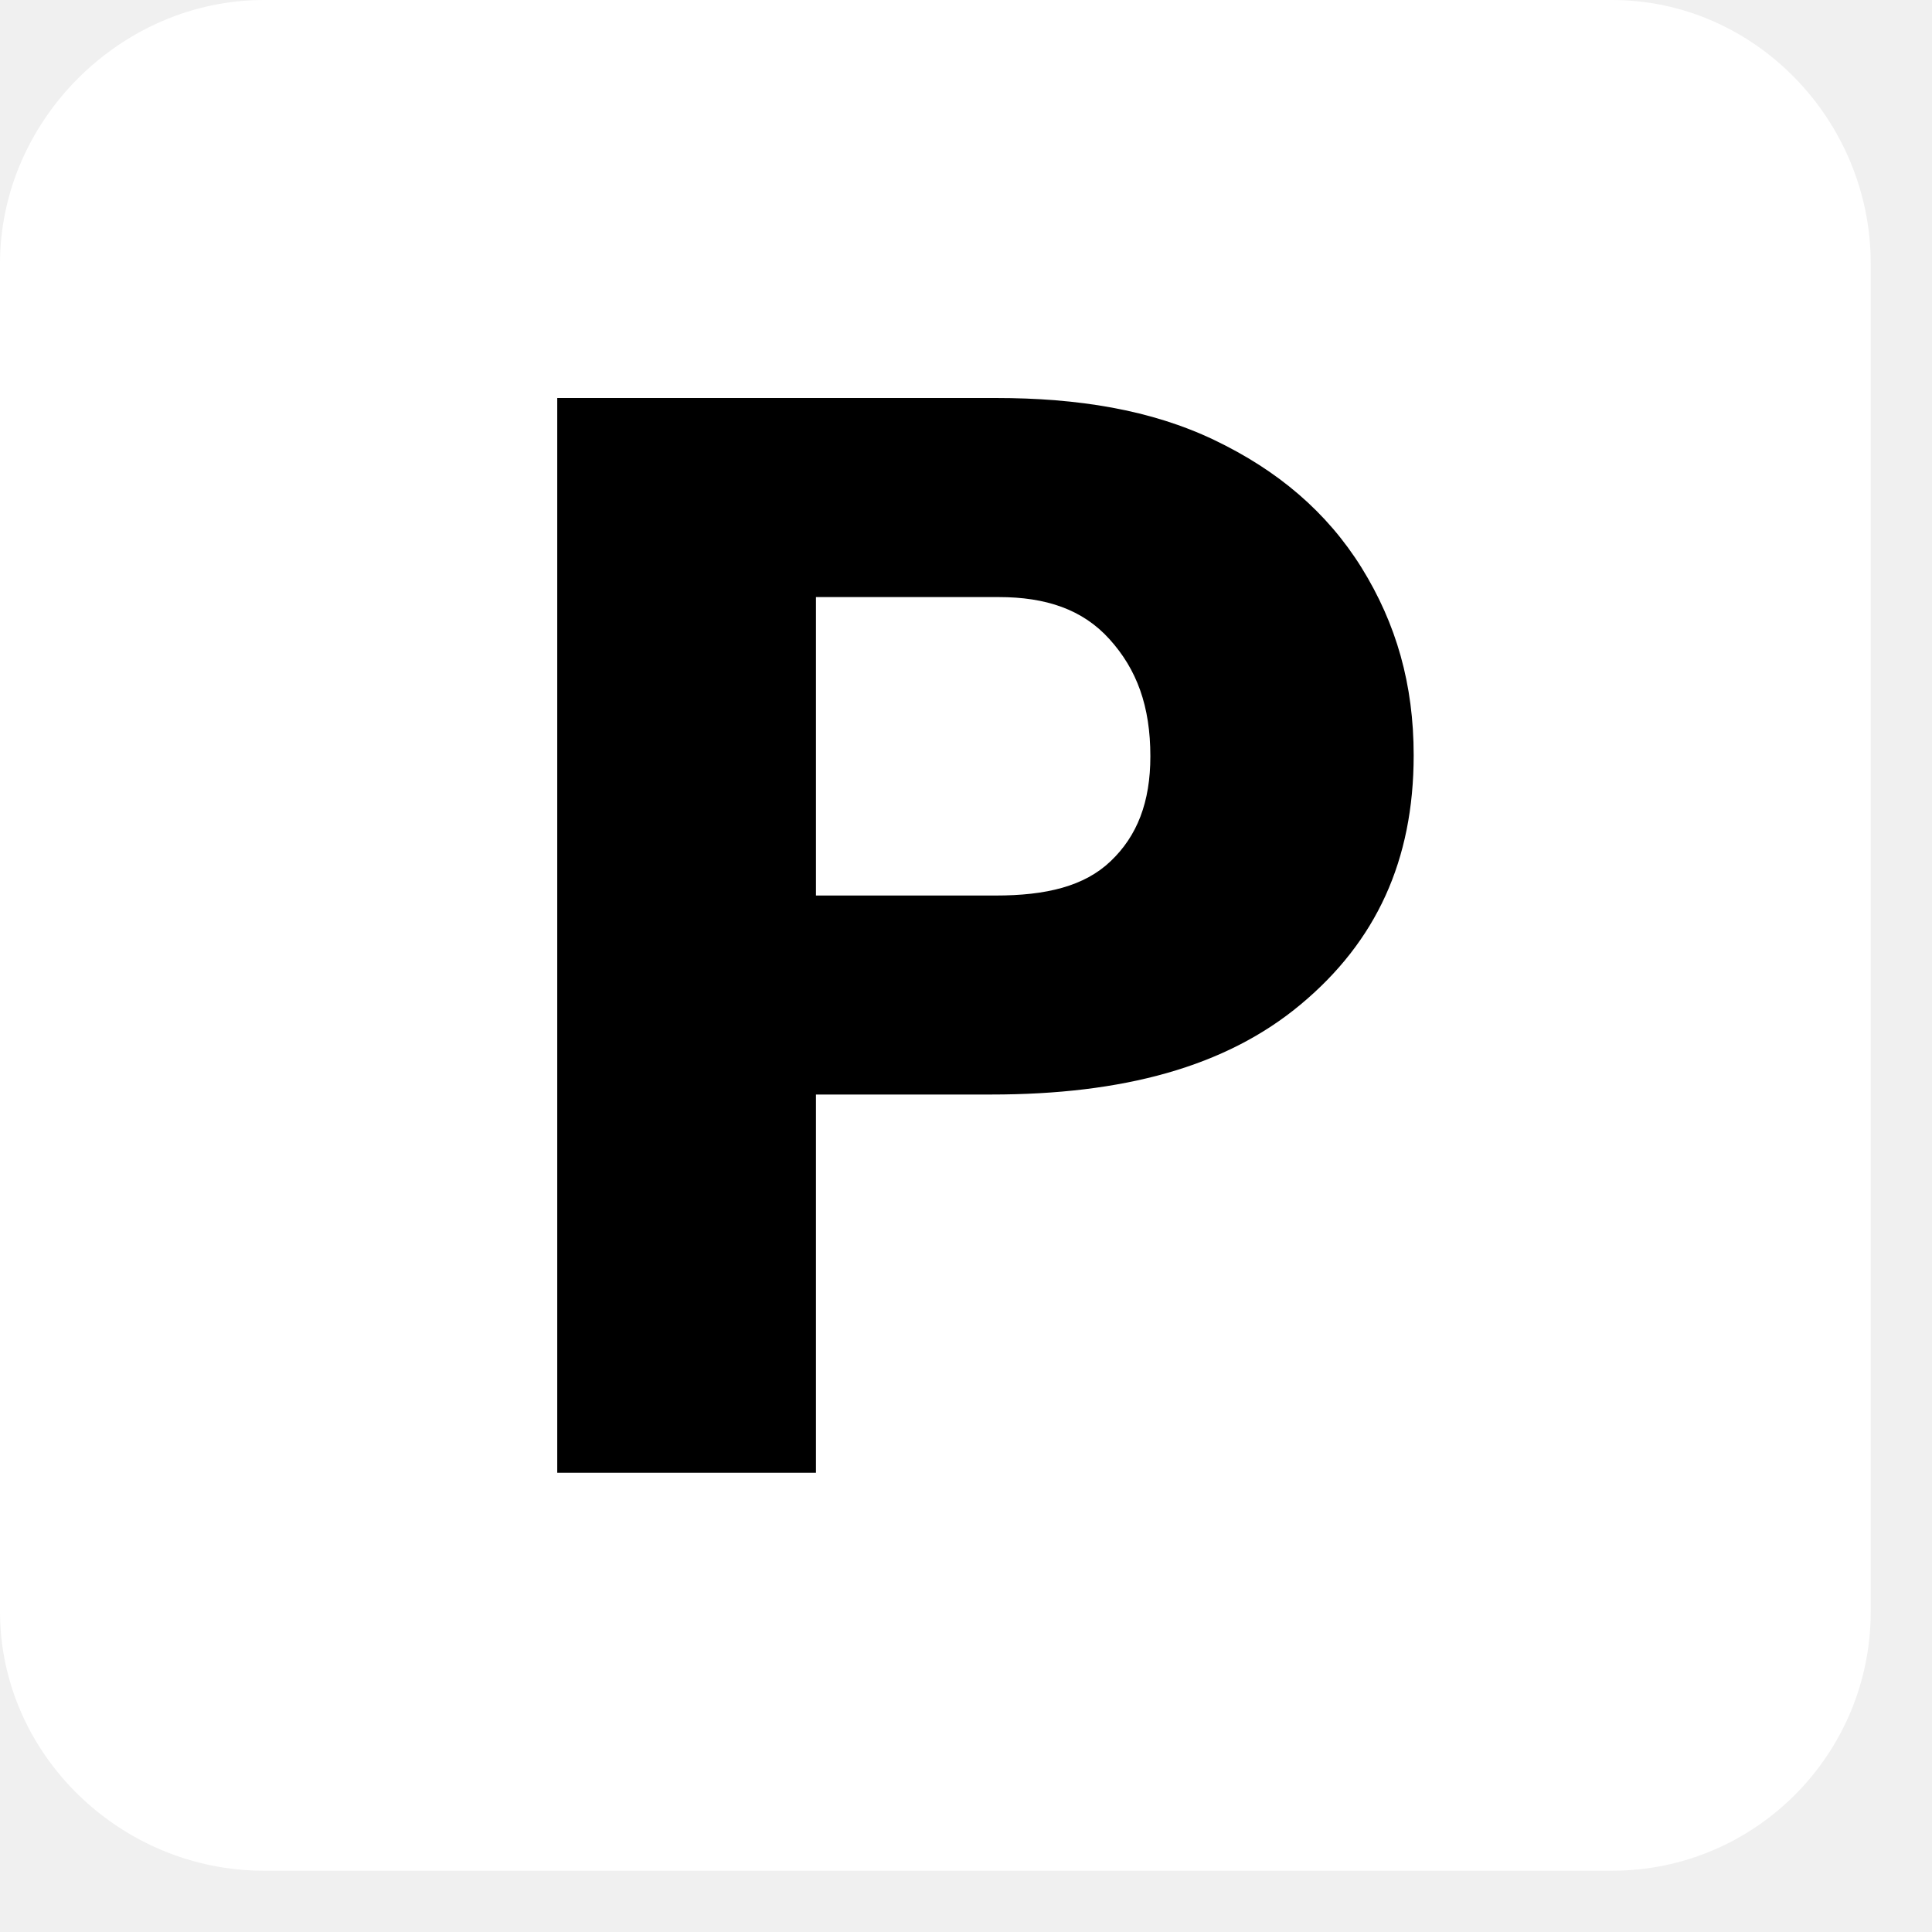
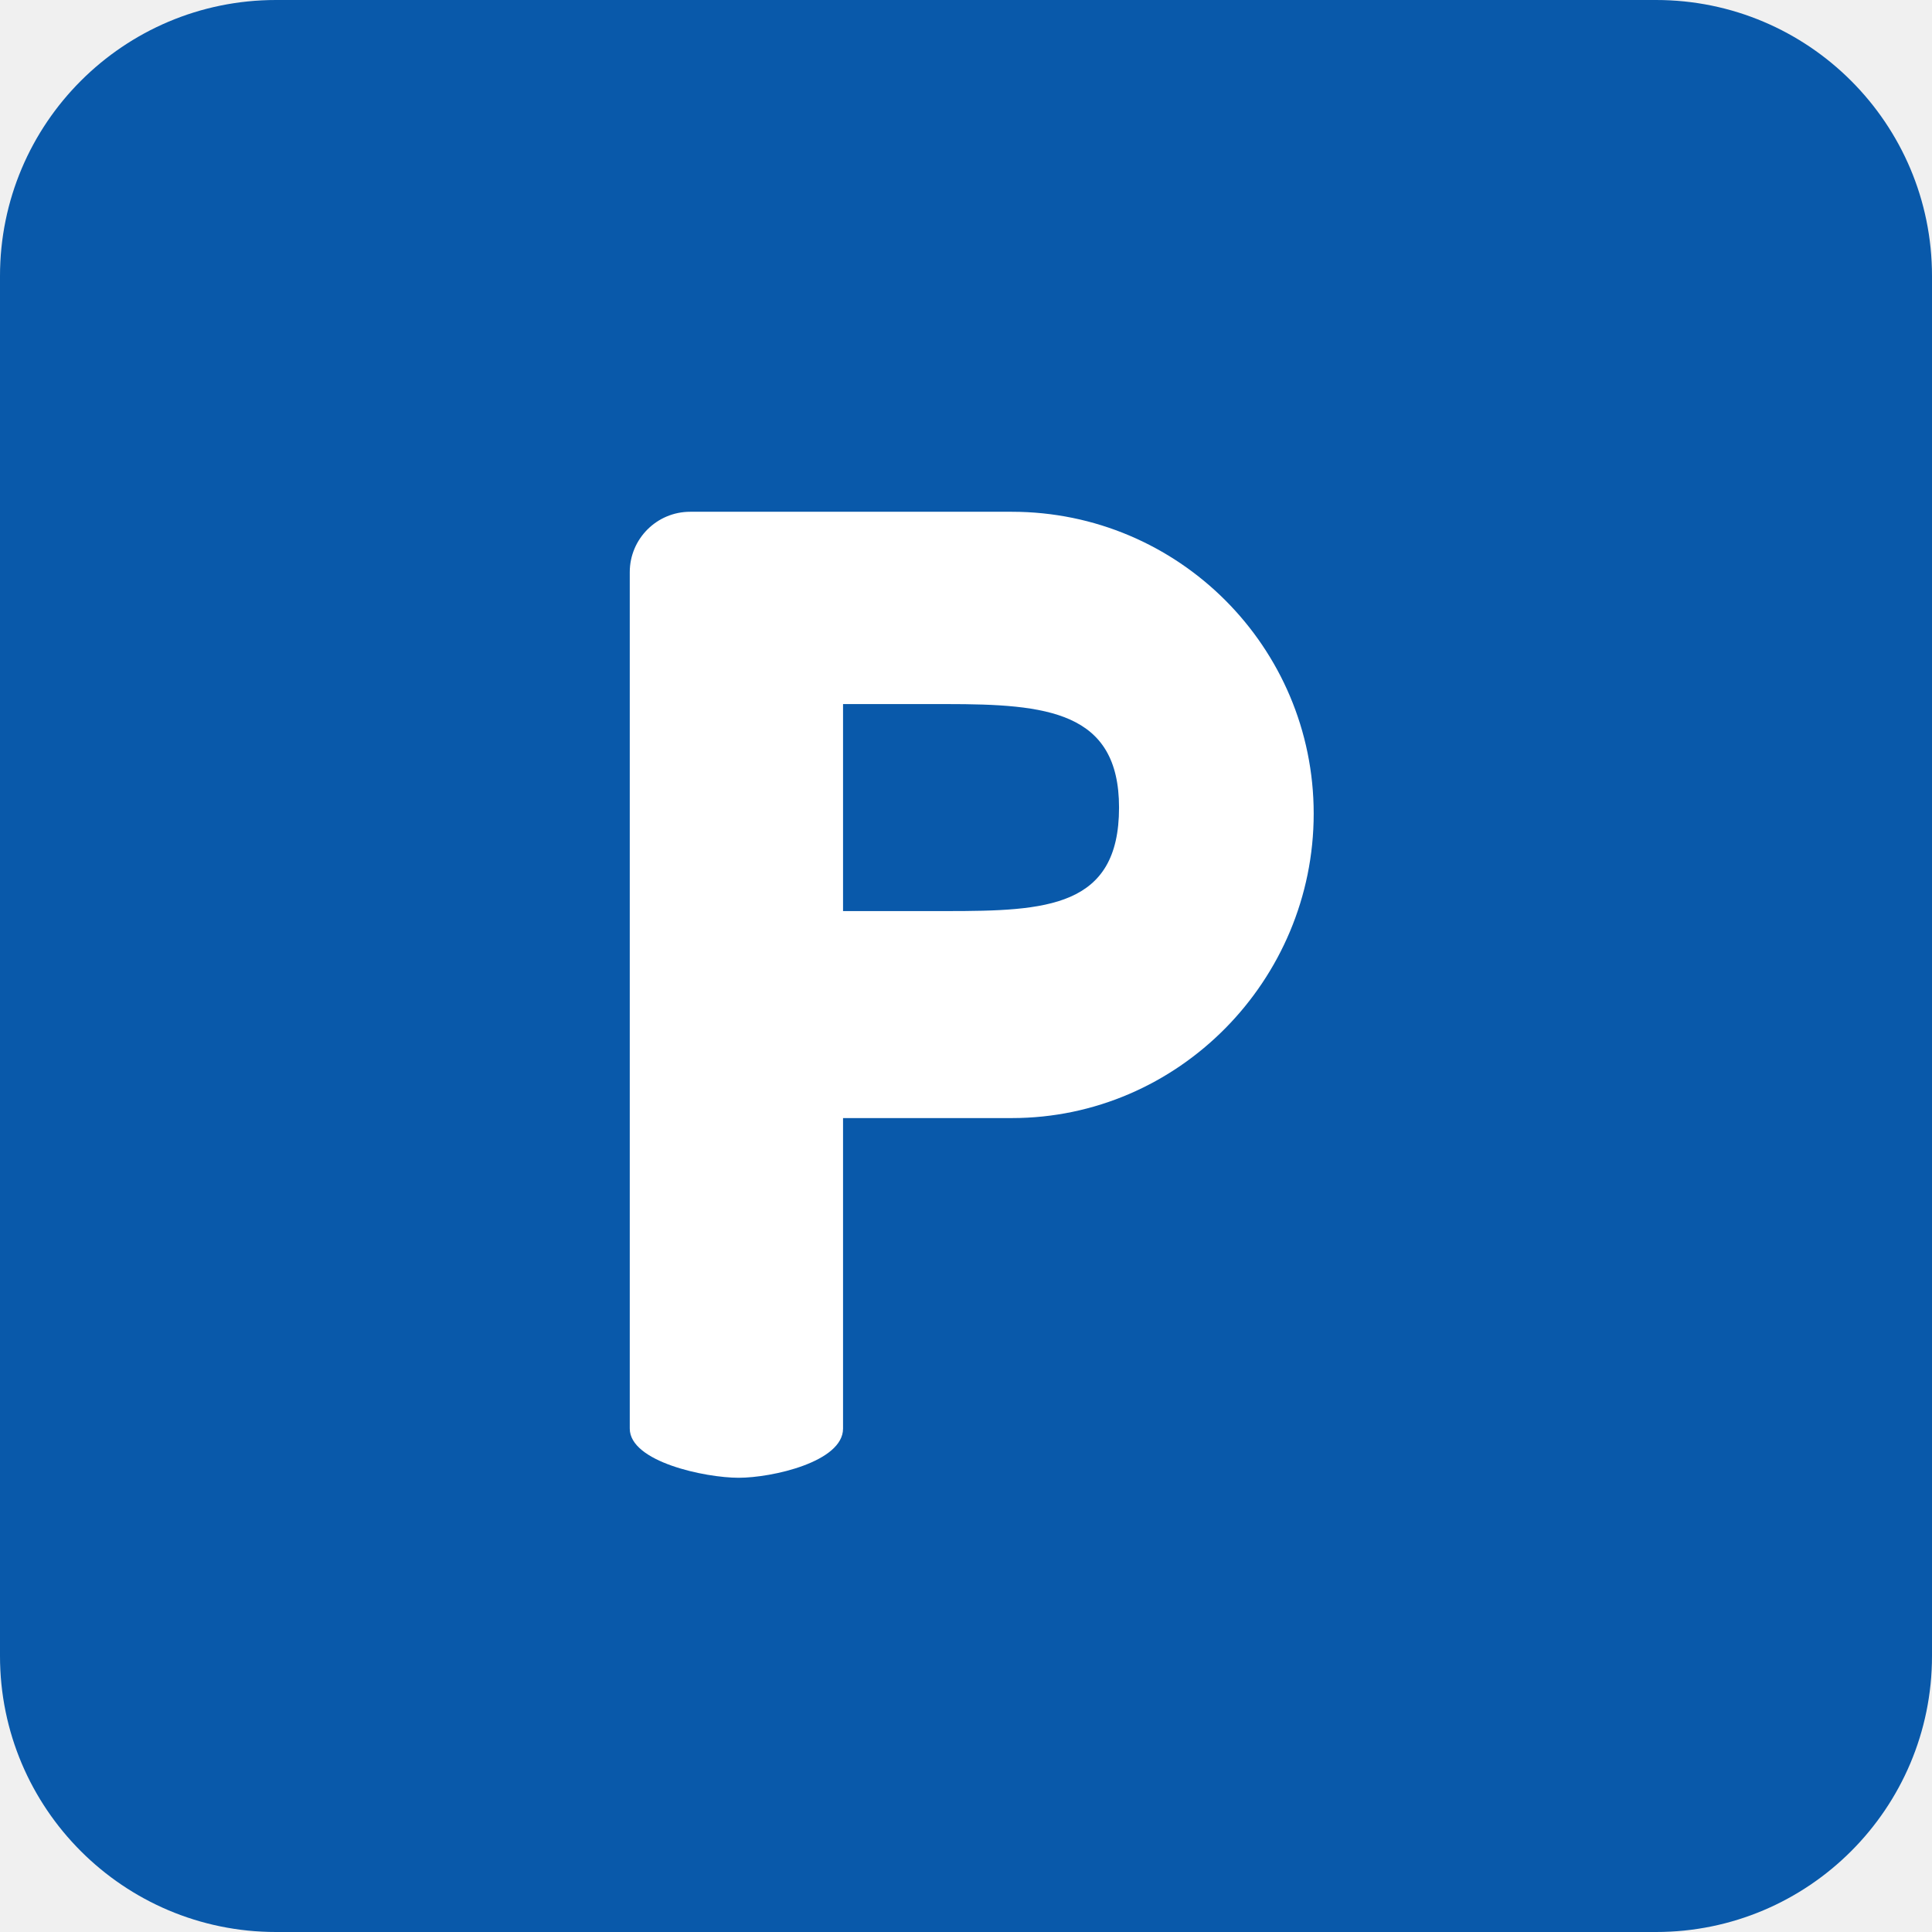
- <svg xmlns="http://www.w3.org/2000/svg" width="21" height="21" viewBox="0 0 21 21" fill="none">
-   <rect x="3" y="2" width="15" height="16" fill="black" />
-   <path d="M10.856 6.49H8.869V9.734H10.823C11.37 9.734 11.787 9.634 12.073 9.36C12.36 9.087 12.504 8.72 12.504 8.221C12.504 7.674 12.356 7.276 12.061 6.949C11.767 6.622 11.365 6.49 10.856 6.49Z" fill="white" />
-   <path d="M17.521 0H2.869C1.314 0 0 1.308 0 2.865V17.516C0 19.072 1.314 20.334 2.869 20.334H17.521C19.077 20.334 20.334 19.072 20.334 17.516V2.865C20.334 1.308 19.077 0 17.521 0L17.521 0ZM14.14 10.916C13.322 11.6 12.2 11.897 10.775 11.897H8.869V16.008H6.057V4.326H10.823C11.718 4.326 12.511 4.454 13.199 4.783C13.888 5.113 14.421 5.563 14.8 6.171C15.177 6.78 15.366 7.438 15.366 8.21C15.366 9.352 14.958 10.234 14.14 10.916H14.14Z" fill="white" />
+ <svg xmlns="http://www.w3.org/2000/svg" width="28" height="28" viewBox="0 0 28 28" fill="none">
+   <path d="M0 4C0 1.791 1.791 0 4 0H24C26.209 0 28 1.791 28 4V24C28 26.209 26.209 28 24 28H4C1.791 28 0 26.209 0 24V4Z" fill="#0959AA" />
+   <path d="M10.705 21.417C10.222 21.417 9.127 21.187 9.127 20.704V8.292C9.127 7.809 9.519 7.417 10.002 7.417H14.664C17.079 7.417 19.039 9.377 19.039 11.792C19.039 14.207 17.079 16.204 14.664 16.204H12.218V20.704C12.218 21.187 11.188 21.417 10.705 21.417ZM12.218 13.204H13.718C15.167 13.204 16.218 13.153 16.218 11.704C16.218 10.306 15.167 10.204 13.718 10.204H12.218V13.204Z" fill="white" />
</svg>
